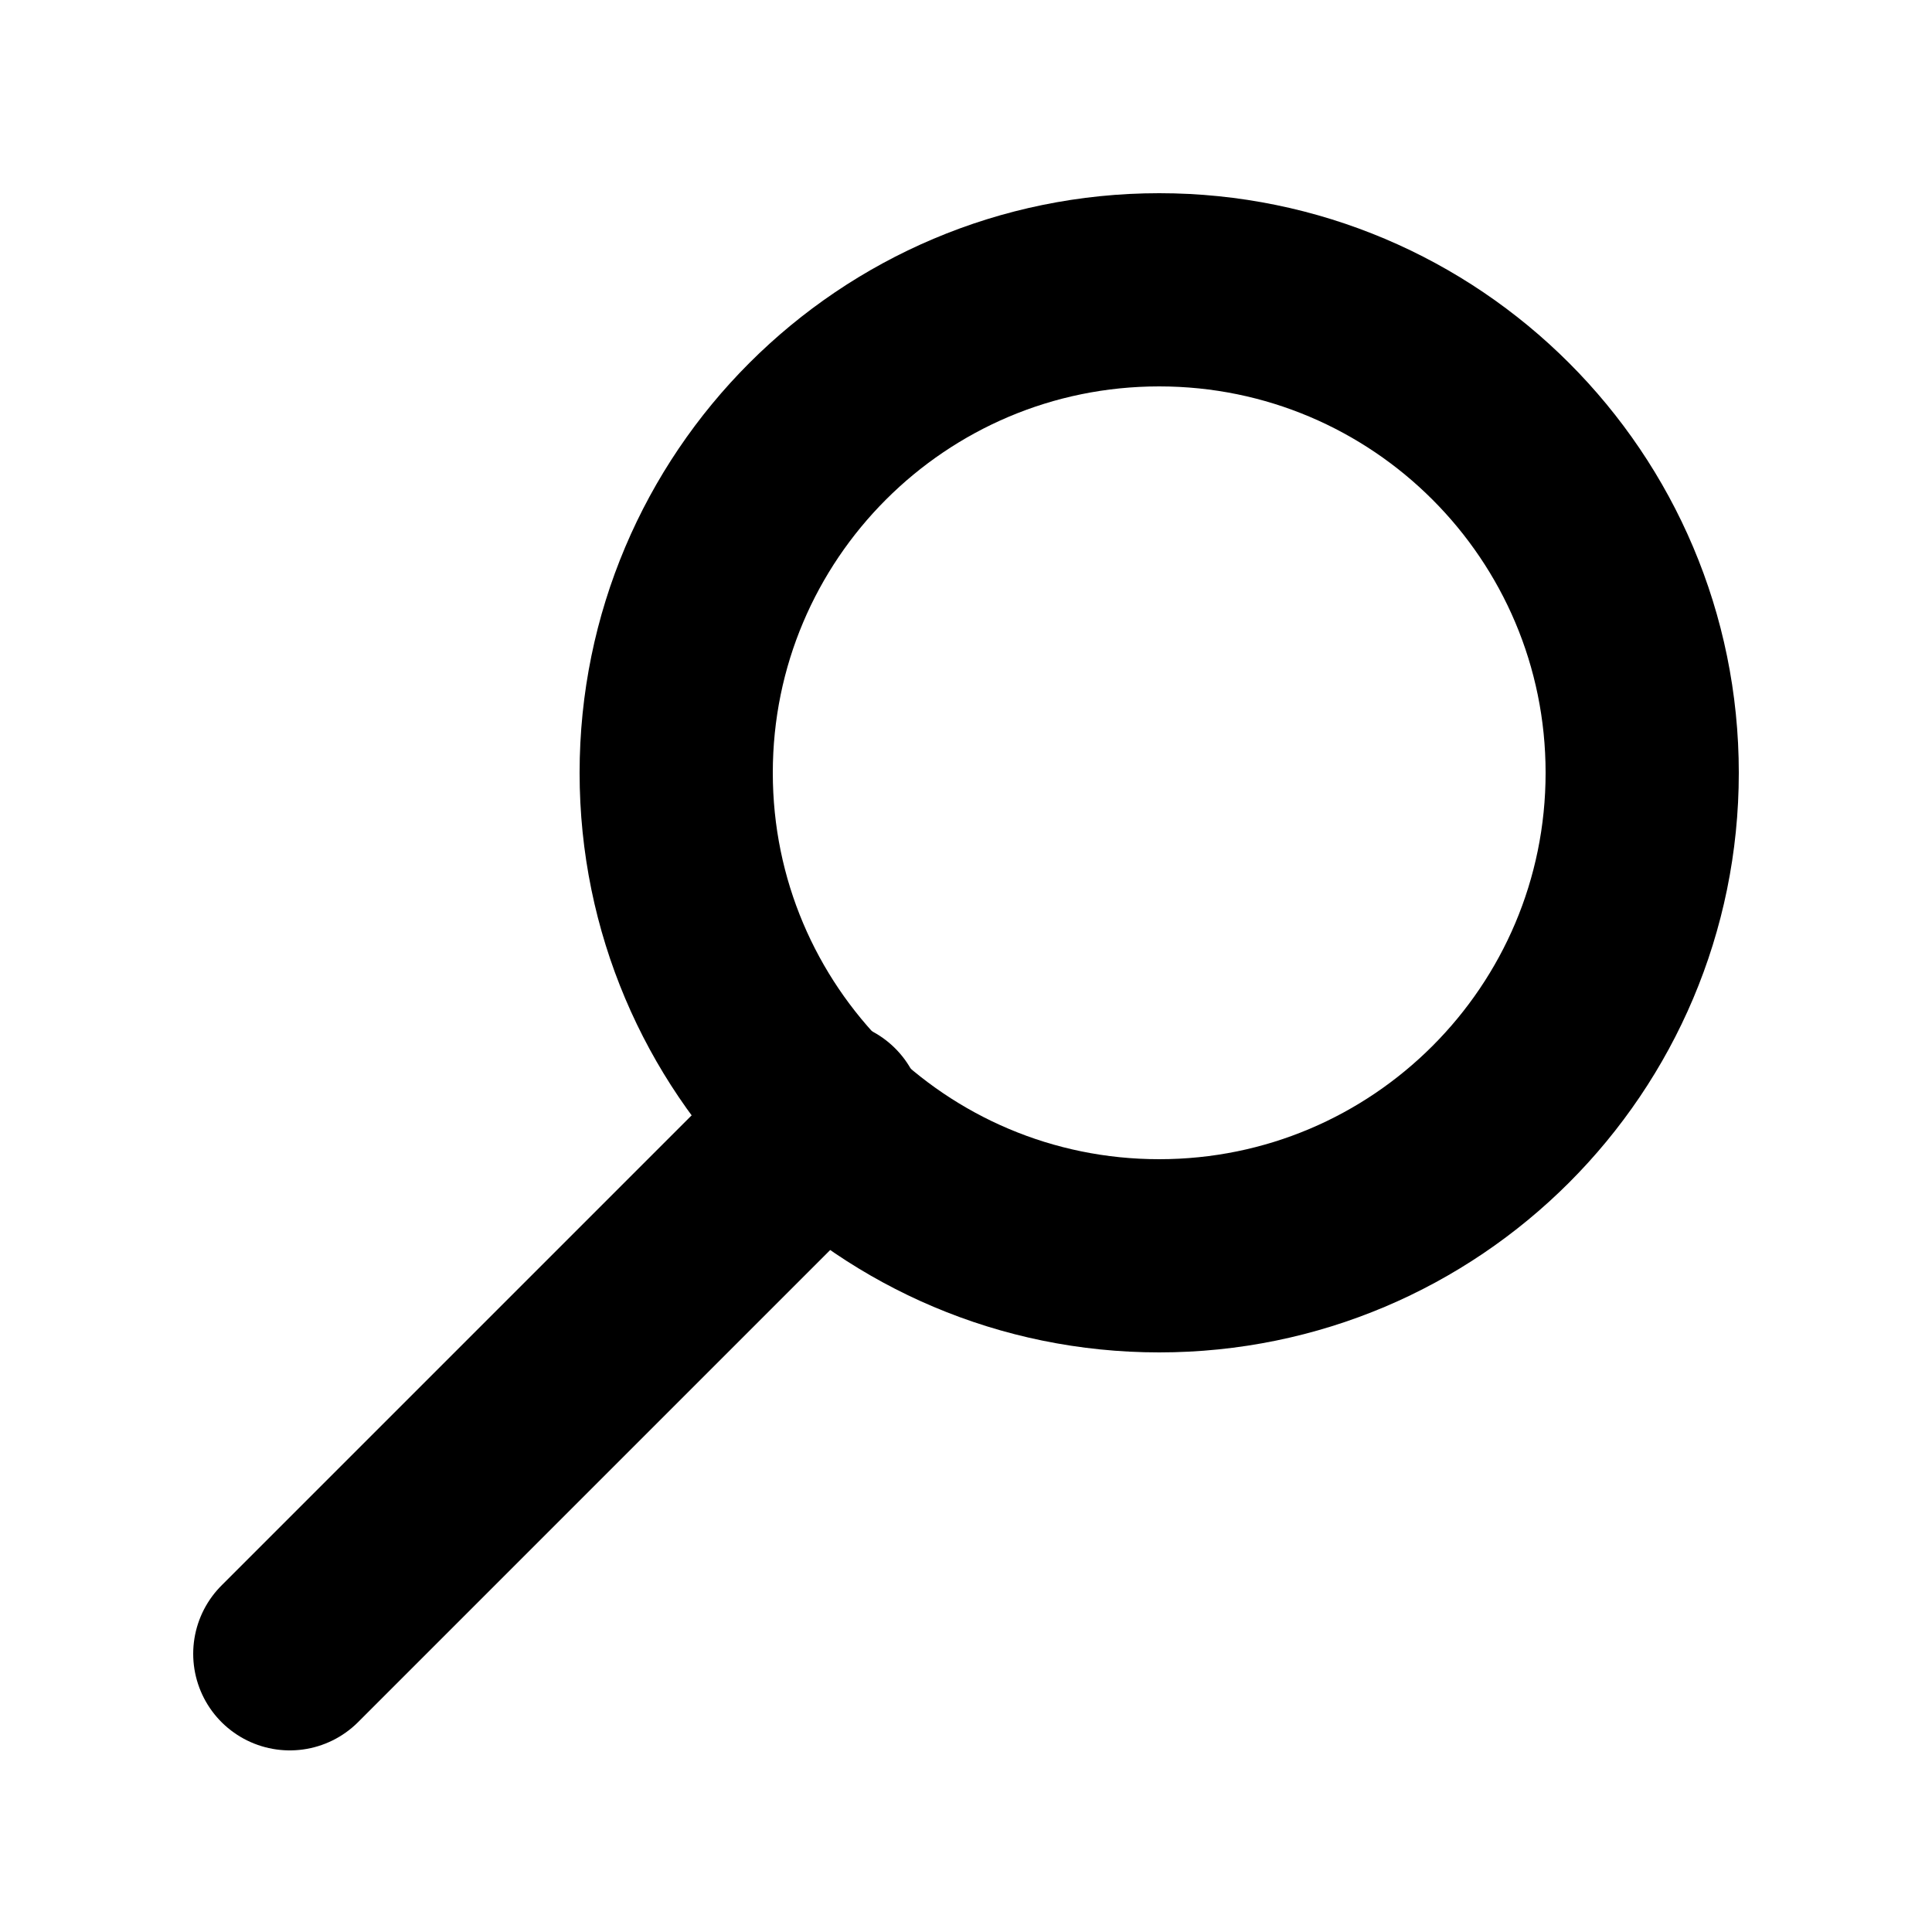
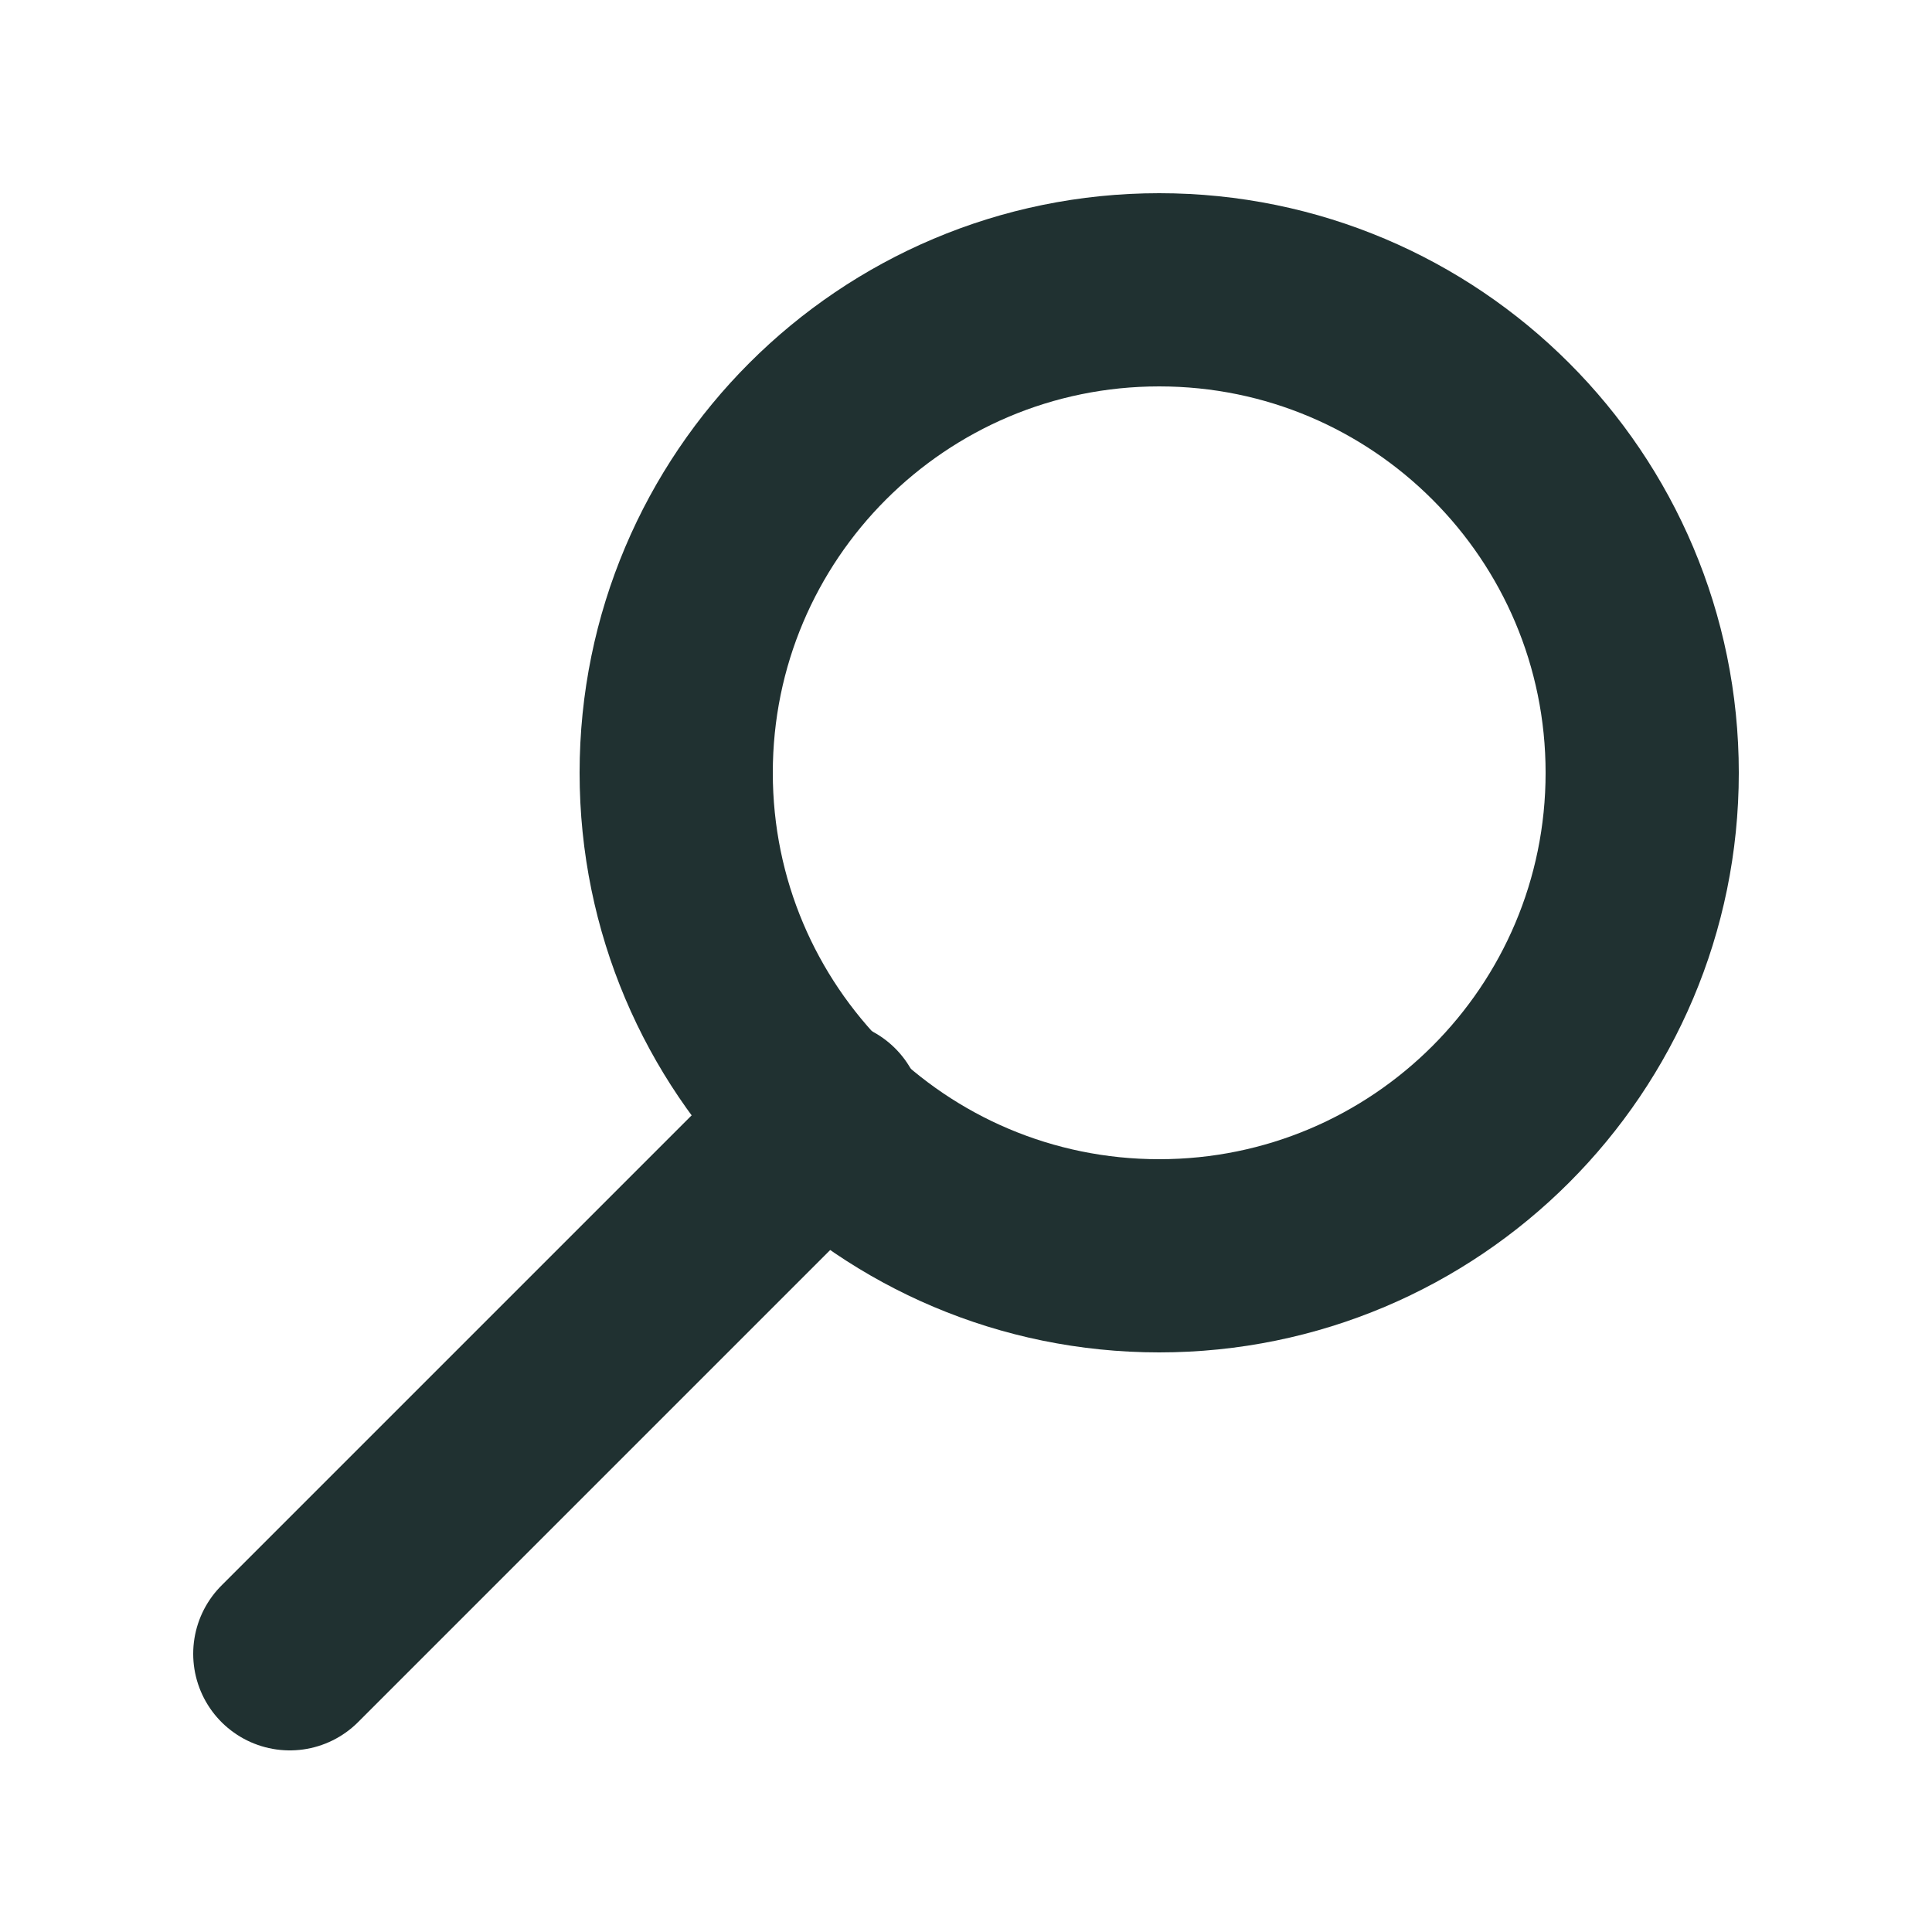
- <svg xmlns="http://www.w3.org/2000/svg" id="Designs" viewBox="0 0 20 20">
-   <defs>
-     <style>.cls-1 {
- 		fill: none;
- 		stroke: currentColor;
- 		stroke-linecap: round;
- 		stroke-linejoin: round;
- 		stroke-width: 2px;
- 	}
- </style>
-   </defs>
-   <line class="cls-1" x1="8.56" y1="11.56" x2="3" y2="17.12" />
-   <circle class="cls-1" cx="12" cy="8" r="5" />
+ <svg xmlns="http://www.w3.org/2000/svg" viewBox="0 0 20 20">
+   <g fill="none" stroke="#203131" stroke-linecap="round" stroke-linejoin="round" class="stroke" stroke-width="2">
+     <path d="m8.56 11.56-5.56 5.56" />
+     <circle cx="12" cy="8" r="5" />
+   </g>
</svg>
